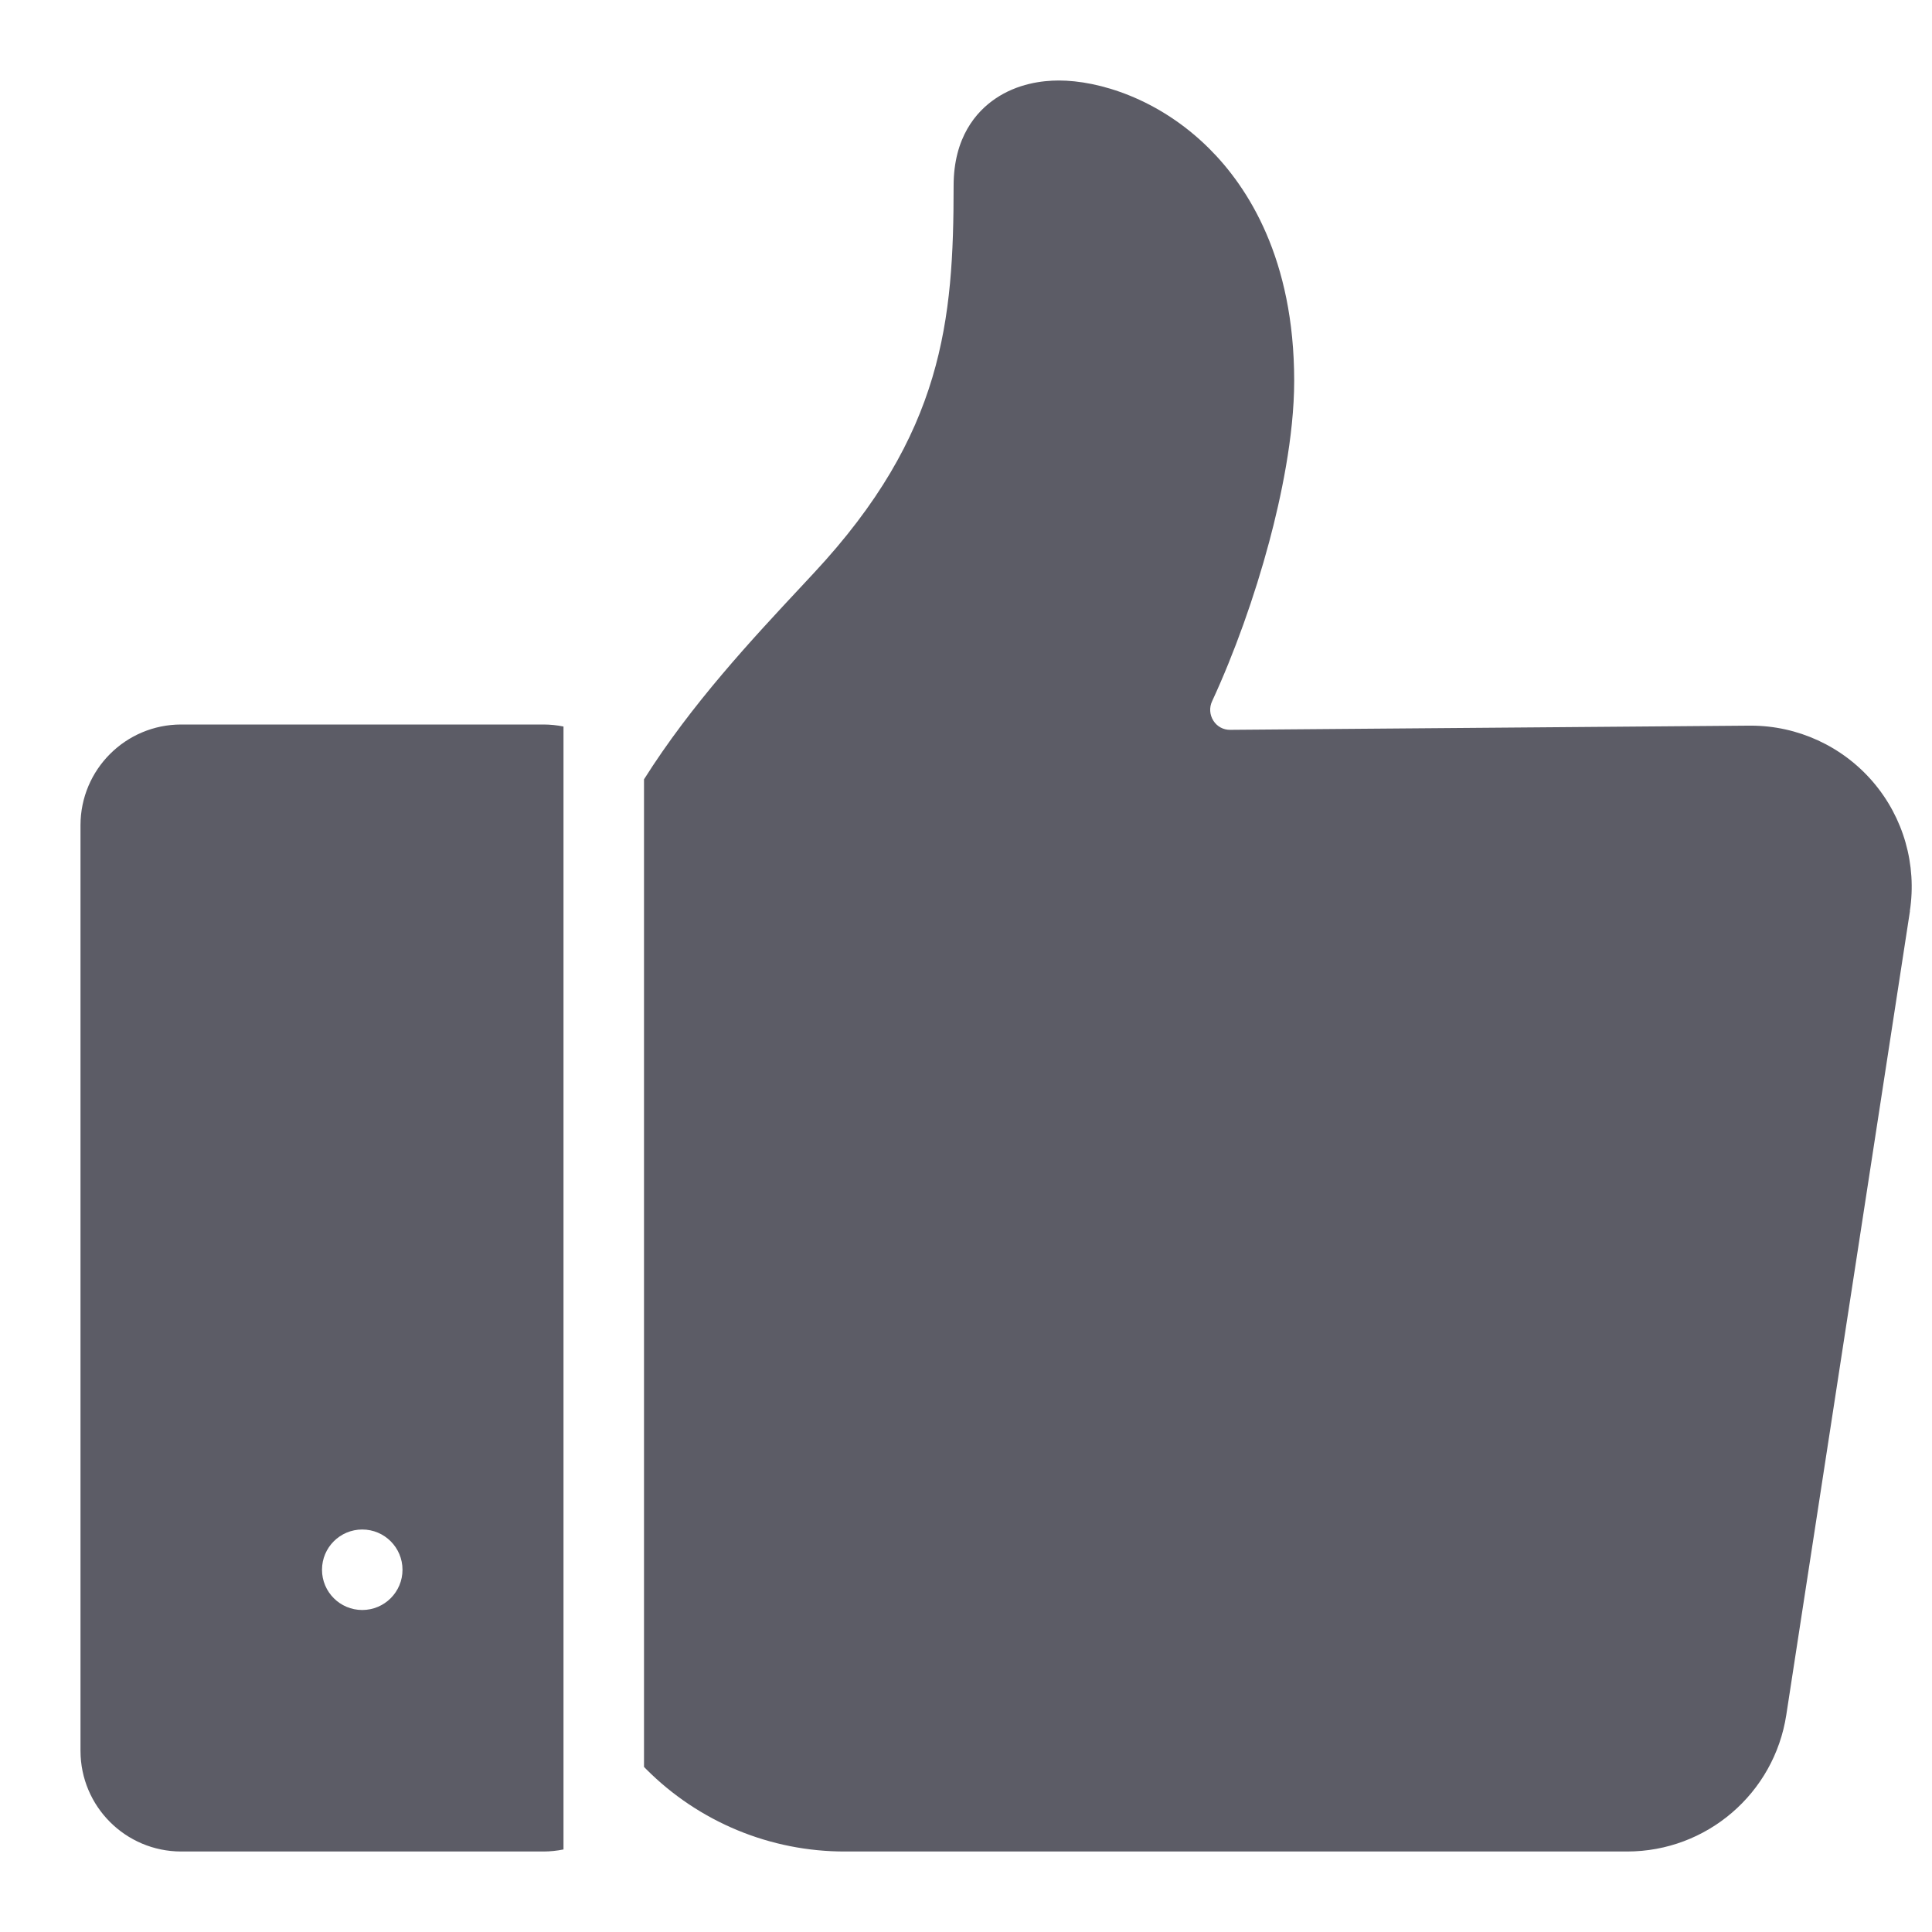
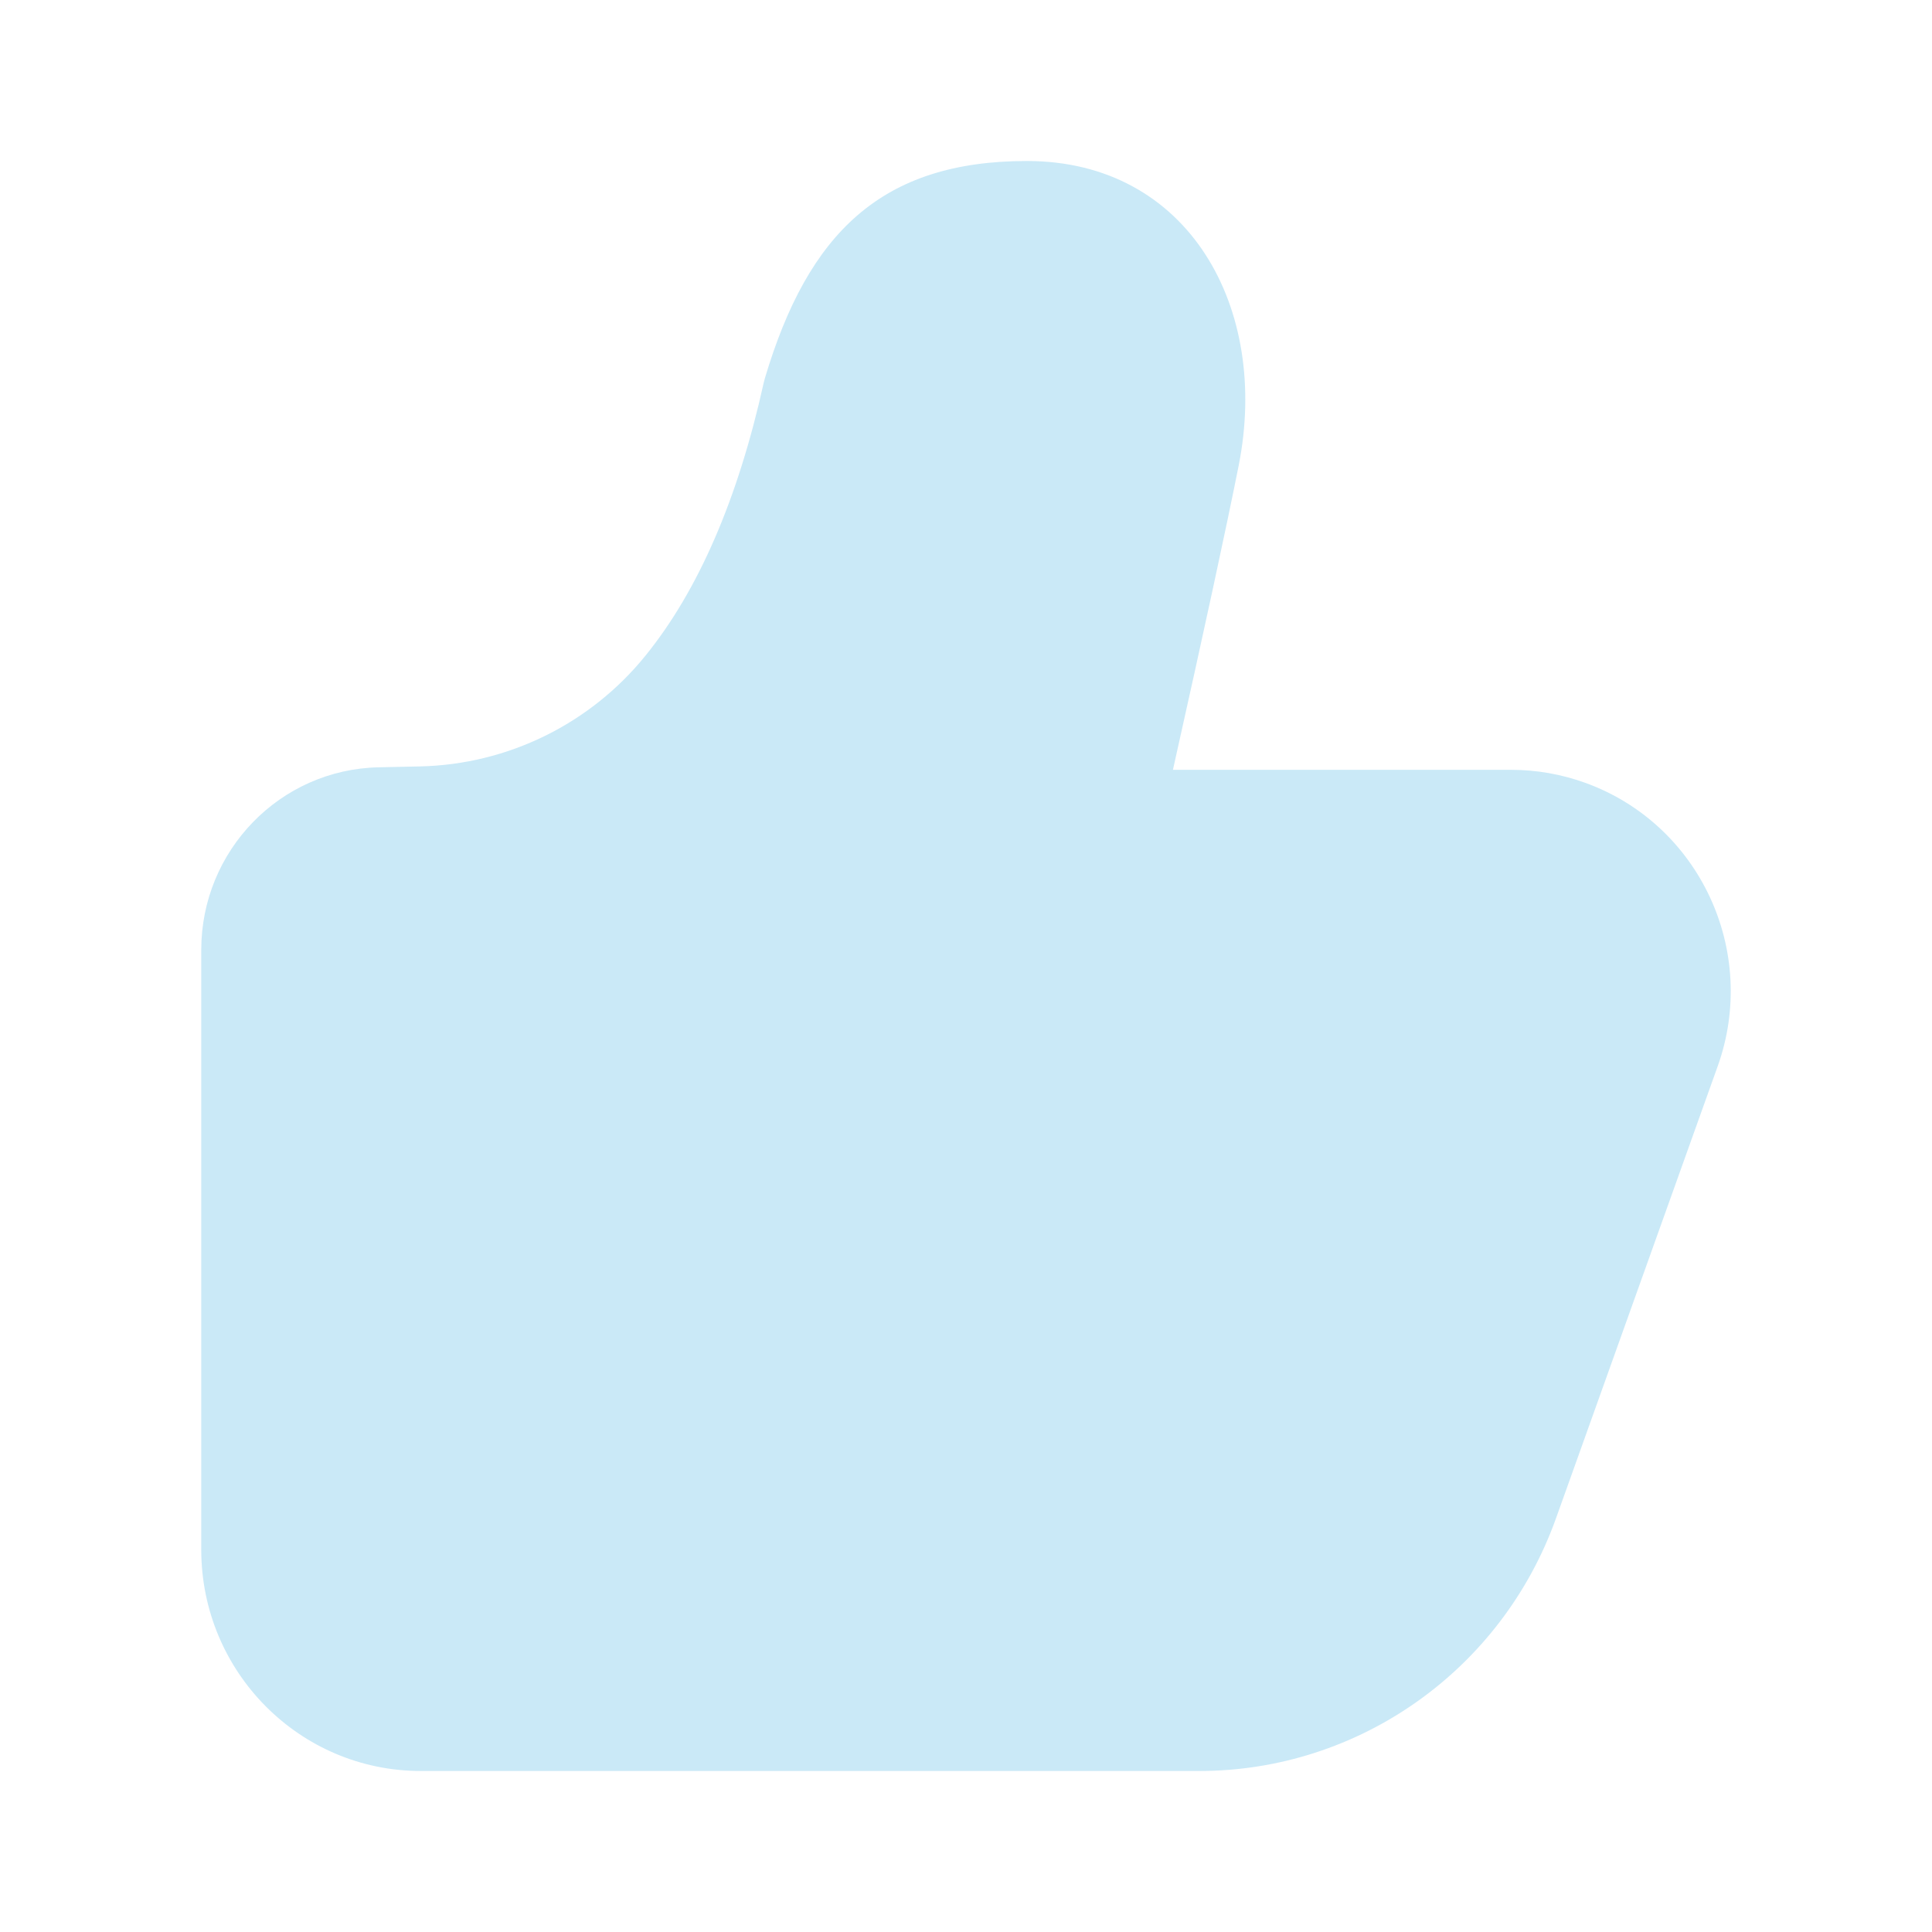
- <svg xmlns="http://www.w3.org/2000/svg" t="1658935688495" class="icon" viewBox="0 0 1024 1024" version="1.1" p-id="5504" width="200" height="200">
-   <path d="M298.667 385.073a53.547 53.547 0 0 0-10.667-1.073H96a53.393 53.393 0 0 0-53.333 53.333v490.667a53.393 53.393 0 0 0 53.333 53.333h192a53.06 53.06 0 0 0 10.667-1.087zM192 853.333a21.333 21.333 0 1 1 21.333-21.333 21.333 21.333 0 0 1-21.333 21.333z m820.313-370.42l-65.547 426.06A85.333 85.333 0 0 1 862.427 981.333H448a148.353 148.353 0 0 1-105.593-43.74c-0.367-0.36-0.72-0.733-1.073-1.1V413.067c25.107-39.807 57.127-74.107 84.12-103.007l6-6.447C500 230.053 505.433 169.707 505.433 98.46c0-25.747 12.04-39.333 22.14-46.187C539.26 44.333 552.327 42.667 561.233 42.667c20.993 0 52.947 9.473 79.66 36.067 20.553 20.453 45.053 58.42 45.053 123.113 0 29.567-7.18 62.667-13.207 85.2-7.8 29.213-18.56 59.253-30.28 84.573a10.667 10.667 0 0 0 0.667 10.373 10.28 10.28 0 0 0 8.873 4.833h0.1l275.153-2.22h0.667a85.333 85.333 0 0 1 84.333 98.307z" fill="#5C5C66" p-id="5505" />
+ <svg xmlns="http://www.w3.org/2000/svg" class="icon" width="200px" height="200.00px" viewBox="0 0 1024 1024" version="1.1">
+   <path fill="#CAE9F7" d="M621.675 408.021c16.619-74.24 28.224-127.936 34.837-161.195C673.152 163.093 629.941 85.333 544.299 85.333c-77.227 0-116.011 38.379-138.88 115.093l-0.587 2.24c-13.728 62.059-34.72 110.165-62.507 144.587a158.261 158.261 0 0 1-119.733 58.965l-21.909 0.469C148.437 407.808 106.667 450.816 106.667 503.499V821.333c0 64.8 52.107 117.333 116.395 117.333h412.523c84.736 0 160.373-53.568 189.12-133.92l85.696-239.584c21.803-60.96-9.536-128.203-70.005-150.187a115.552 115.552 0 0 0-39.488-6.955H621.675z" />
</svg>
